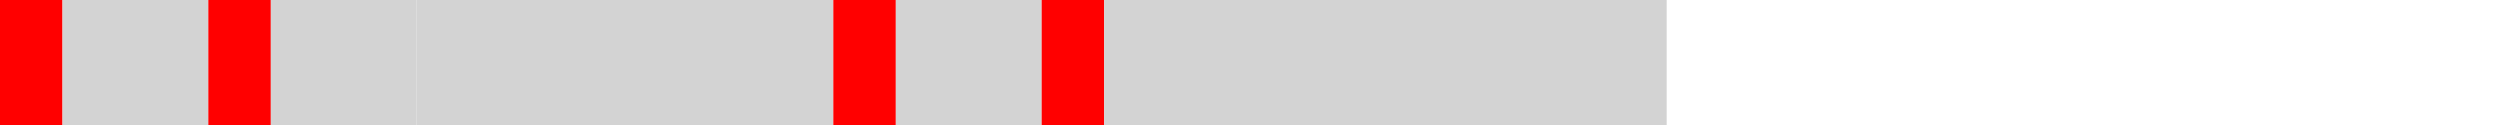
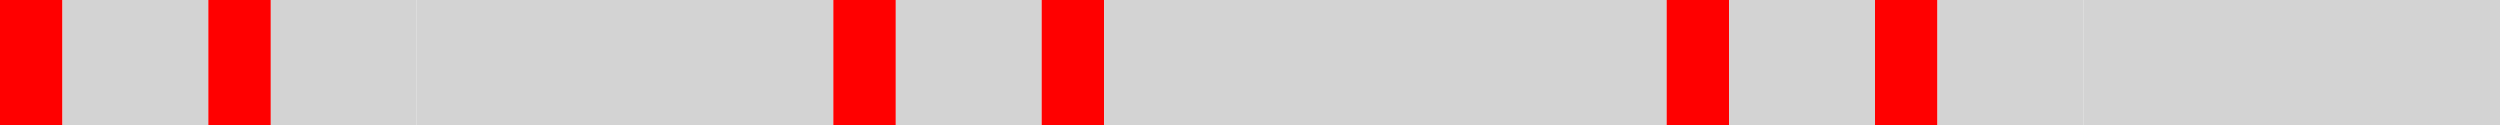
<svg xmlns="http://www.w3.org/2000/svg" width="600" height="30">
  <rect width="15" height="30" x="0" y="0" fill="red" />
  <rect width="35" height="30" x="15" y="0" fill="lightgrey" />
  <rect width="15" height="30" x="50" y="0" fill="red" />
  <rect width="35" height="30" x="65" y="0" fill="lightgrey" />
  <rect width="100" height="30" x="100" y="0" fill="lightgrey" />
  <rect width="15" height="30" x="200" y="0" fill="red" />
  <rect width="35" height="30" x="215" y="0" fill="lightgrey" />
  <rect width="15" height="30" x="250" y="0" fill="red" />
  <rect width="35" height="30" x="265" y="0" fill="lightgrey" />
  <rect width="100" height="30" x="300" y="0" fill="lightgrey" />
+   <rect width="15" height="30" x="400" y="0" fill="red" />
+   <rect width="35" height="30" x="415" y="0" fill="lightgrey" />
+   <rect width="15" height="30" x="450" y="0" fill="red" />
+   <rect width="35" height="30" x="465" y="0" fill="lightgrey" />
+   <rect width="100" height="30" x="500" y="0" fill="lightgrey" />
</svg>
